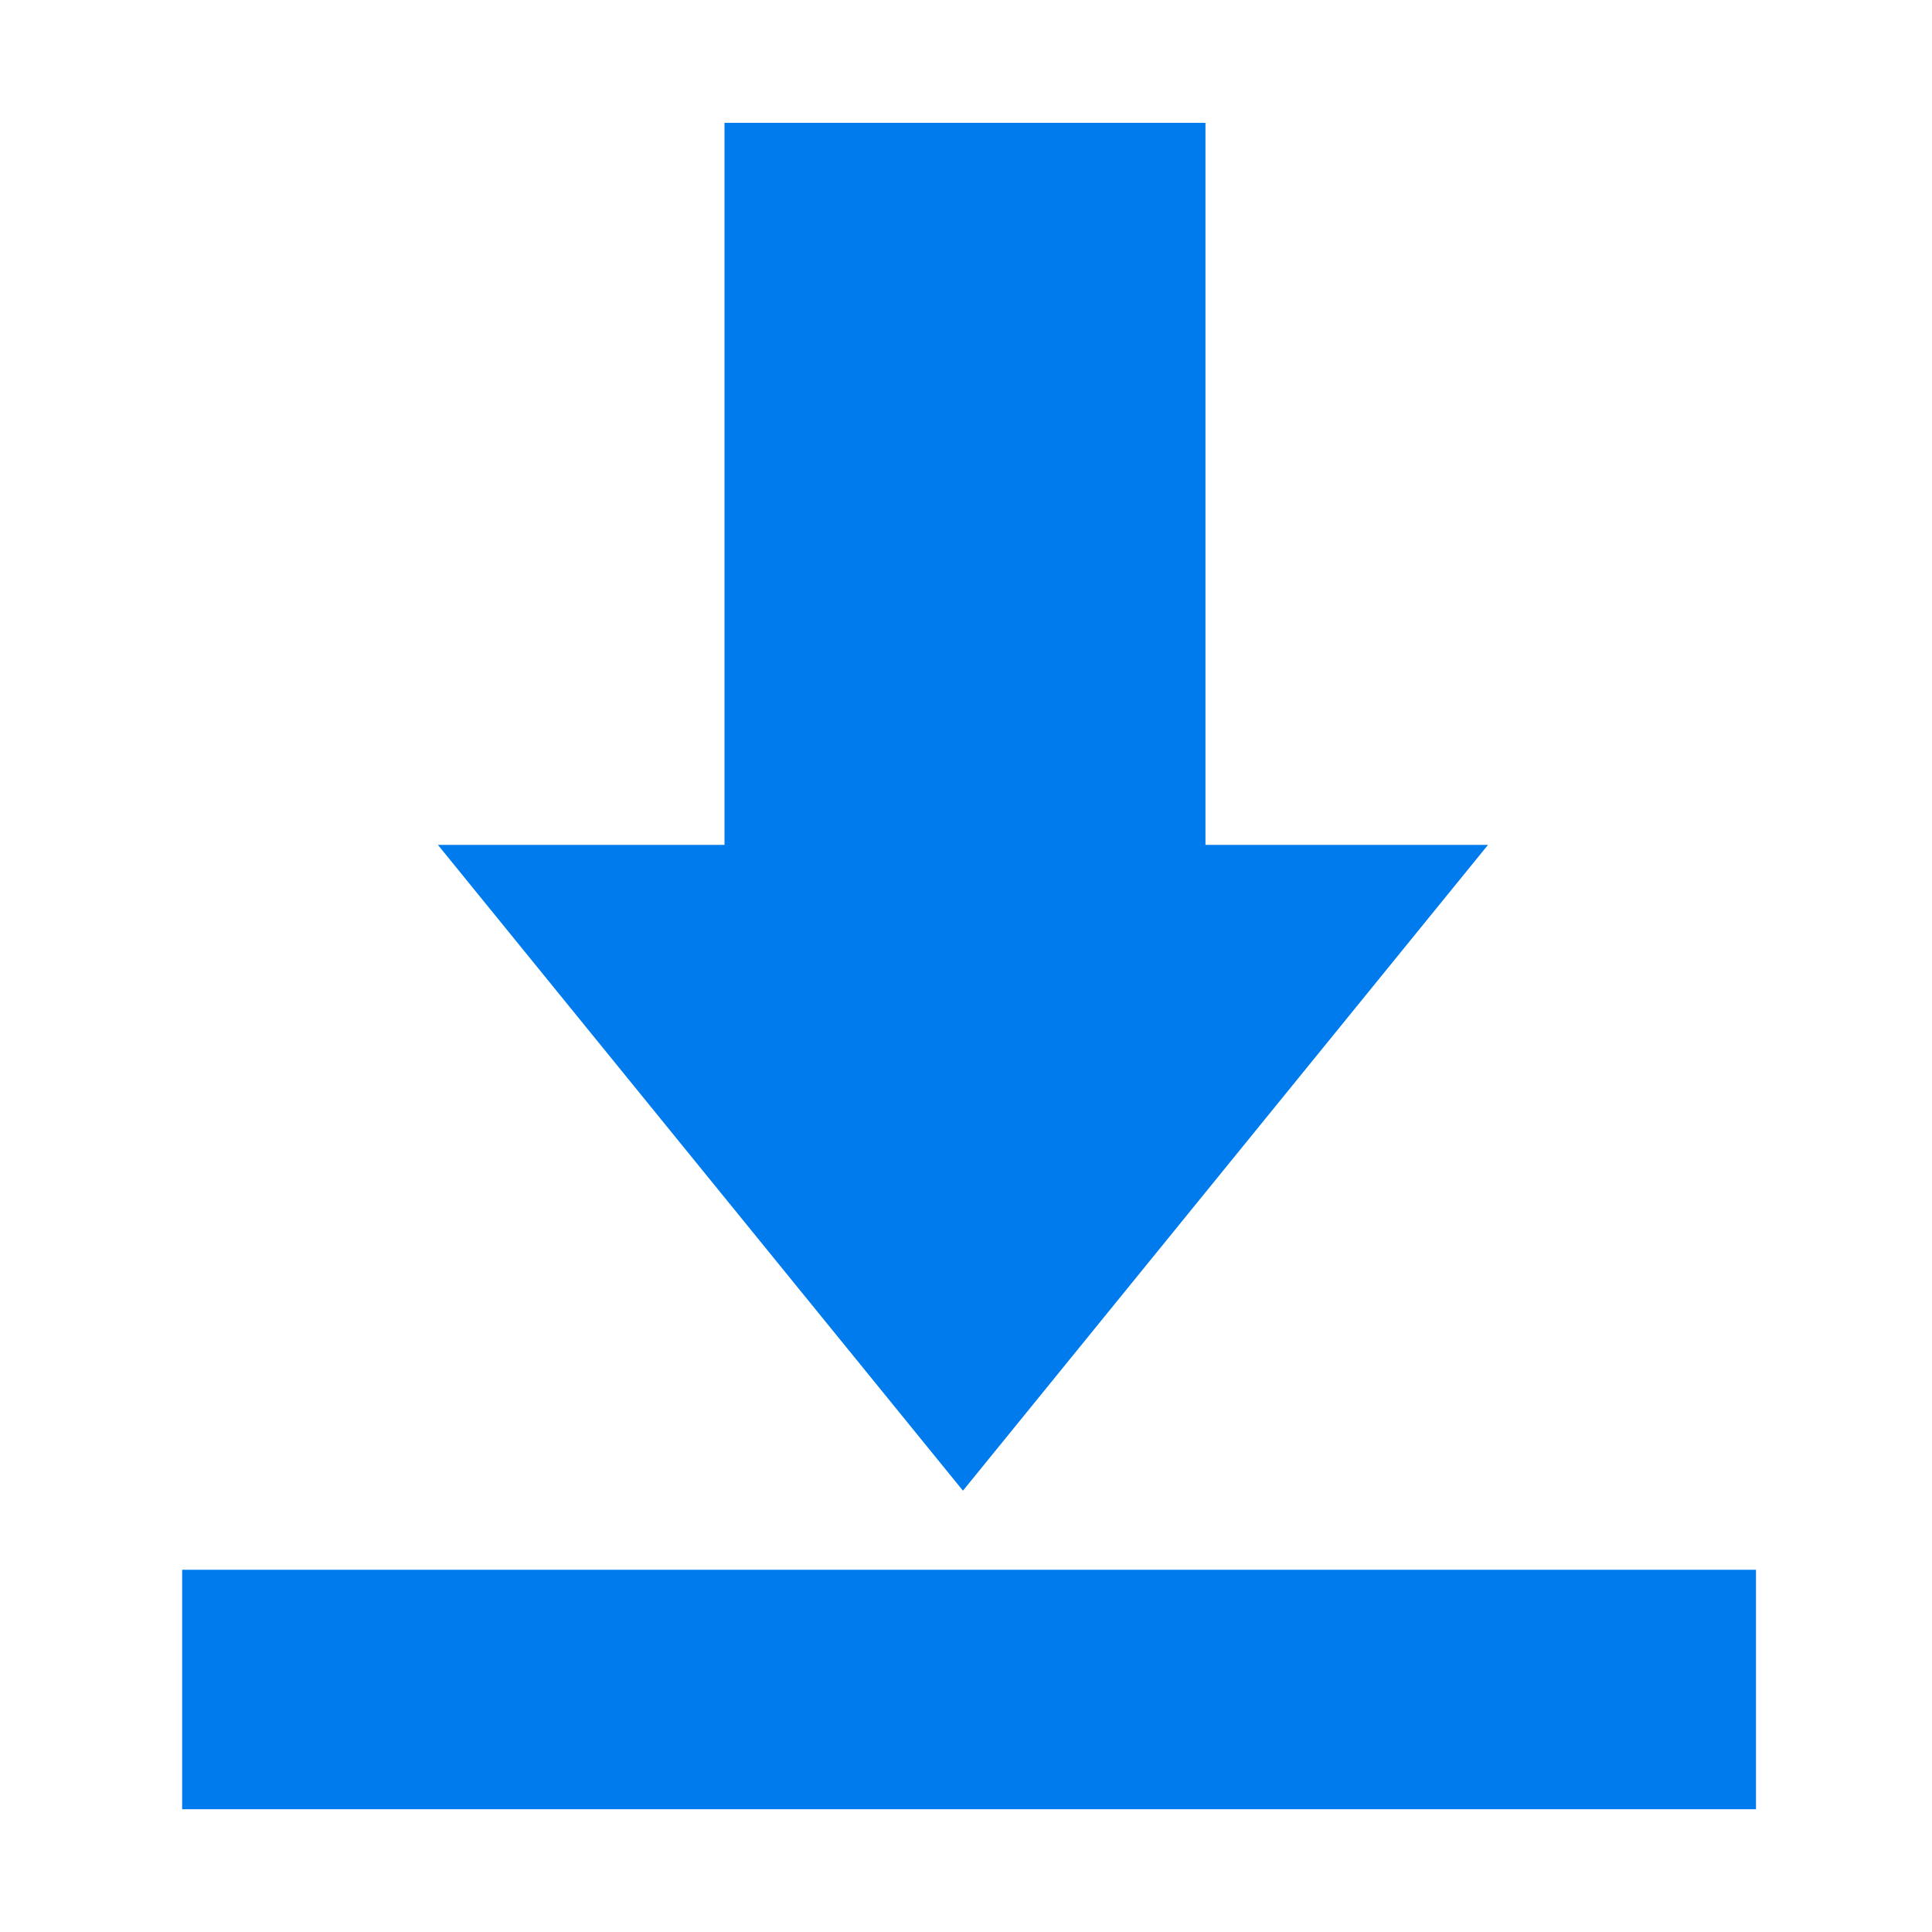
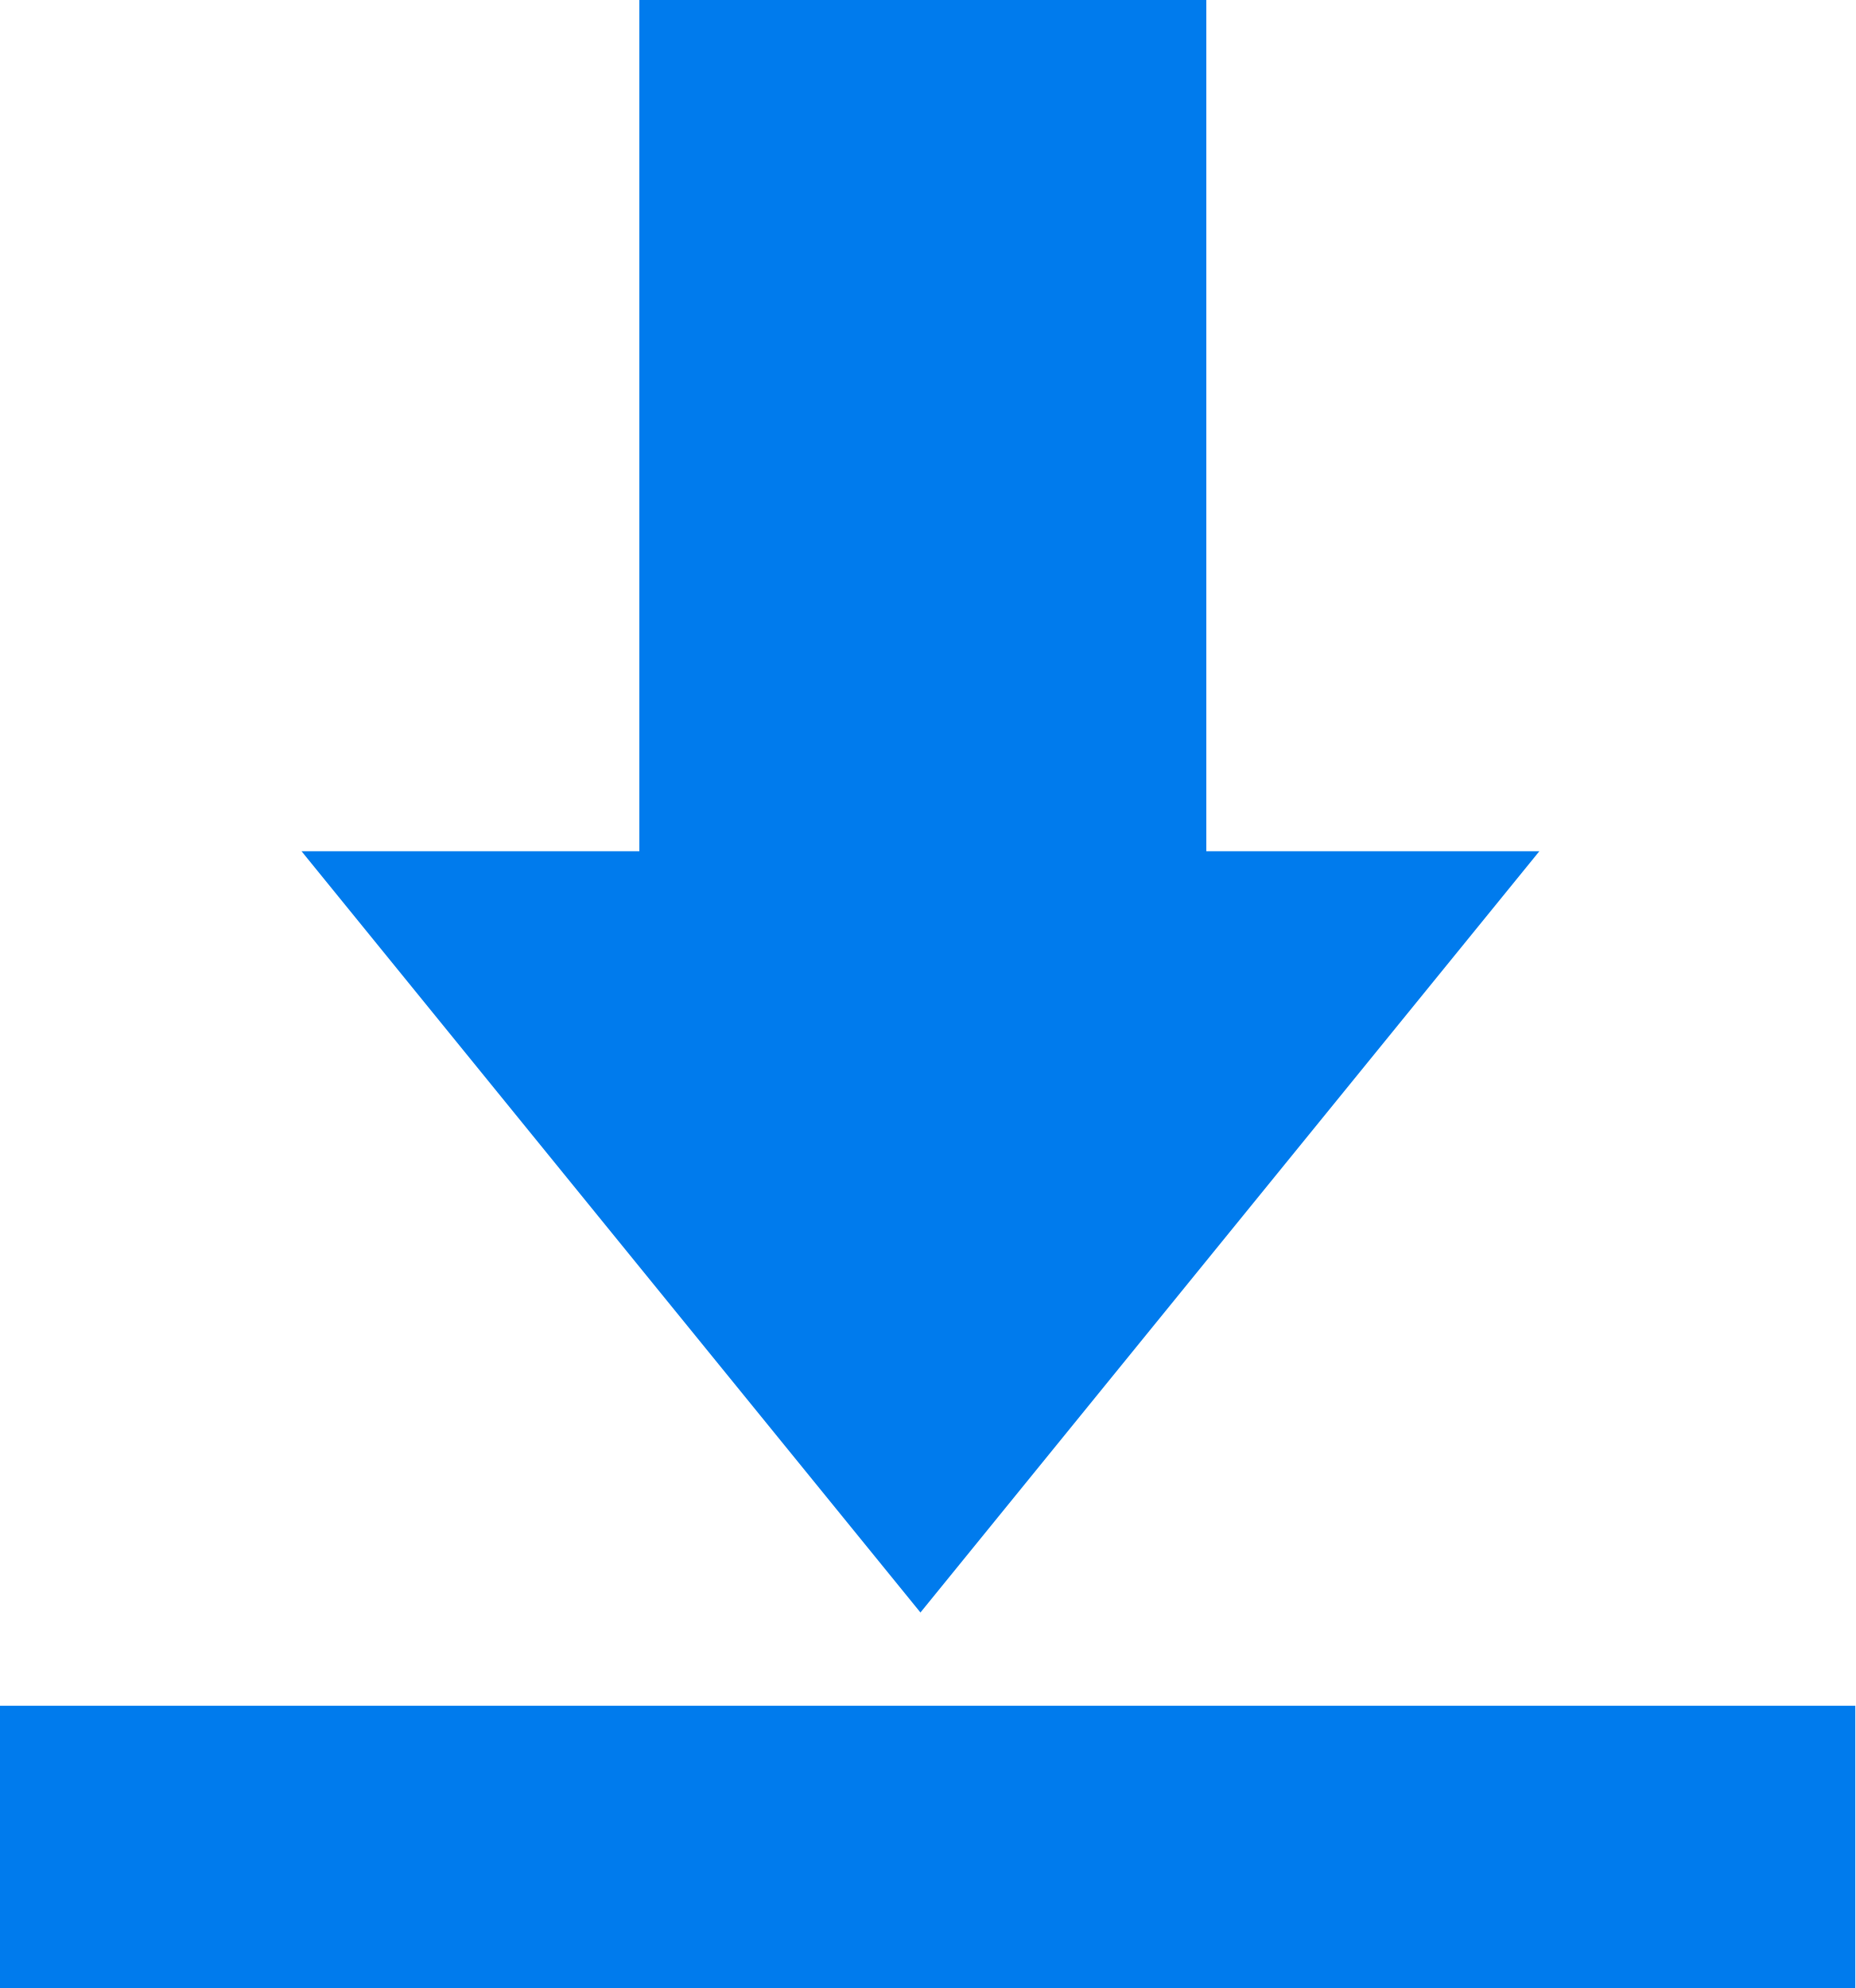
- <svg xmlns="http://www.w3.org/2000/svg" version="1.1" viewBox="0 0 85.333 85.333">
-   <defs>
-     <radialGradient id="a" cx="41.944" cy="37.555" r="29.74" gradientTransform="matrix(1.0699 .0060379 -.0060923 1.0805 -1.48 -3.1131)" gradientUnits="userSpaceOnUse">
-       <stop stop-color="#fff" offset="0" />
-       <stop stop-color="#fff" stop-opacity="0" offset="1" />
-     </radialGradient>
-   </defs>
-   <rect x="7.955" y="1.446" width="69.785" height="69.785" fill="url(#a)" />
-   <path d="m32 5.424v31.893h-12.658l11.594 14.262 11.596 14.262 11.594-14.262 11.596-14.262h-12.479v-31.893h-21.242zm-23.955 63.91v10.576h69.514v-10.576h-69.514z" fill="#007bed" />
+ <svg xmlns="http://www.w3.org/2000/svg" width="69.514" height="74.486">
+   <path d="M23.955 0v31.893H11.297l11.594 14.262 11.596 14.262 11.594-14.262 11.596-14.262H45.198V0H23.956ZM0 63.91v10.576h69.514V63.91Z" fill="#007bed" />
</svg>
